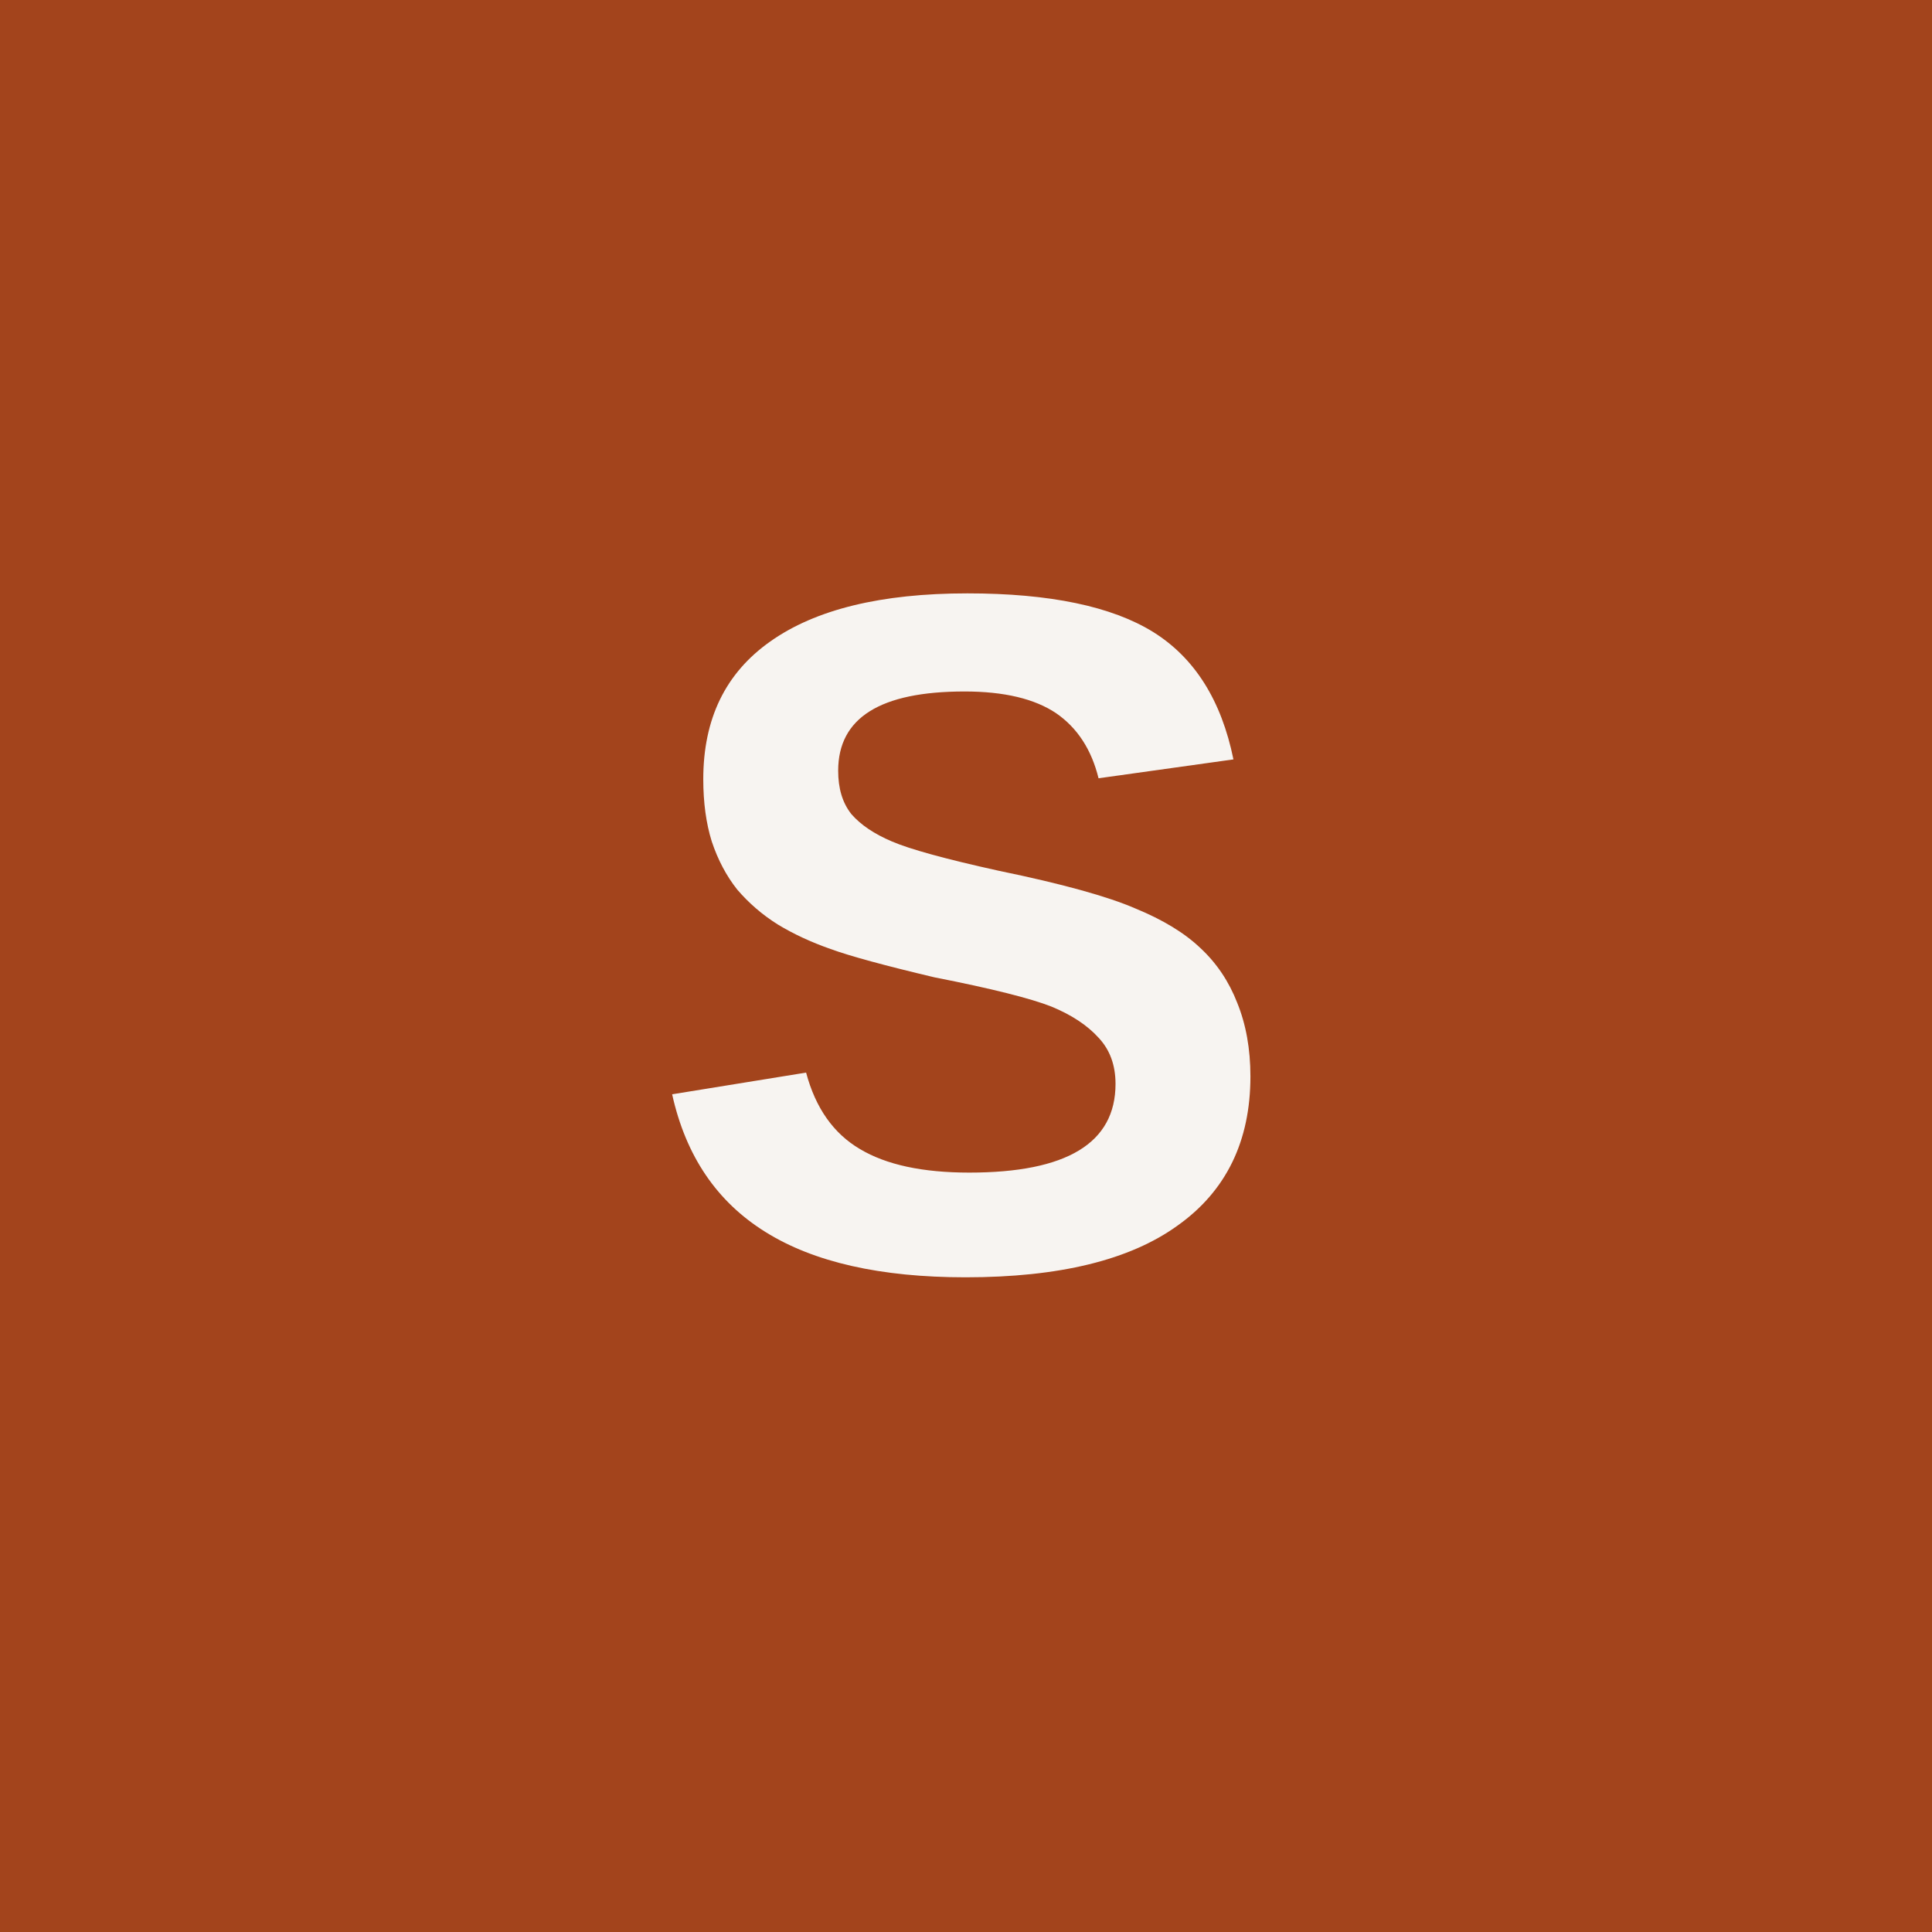
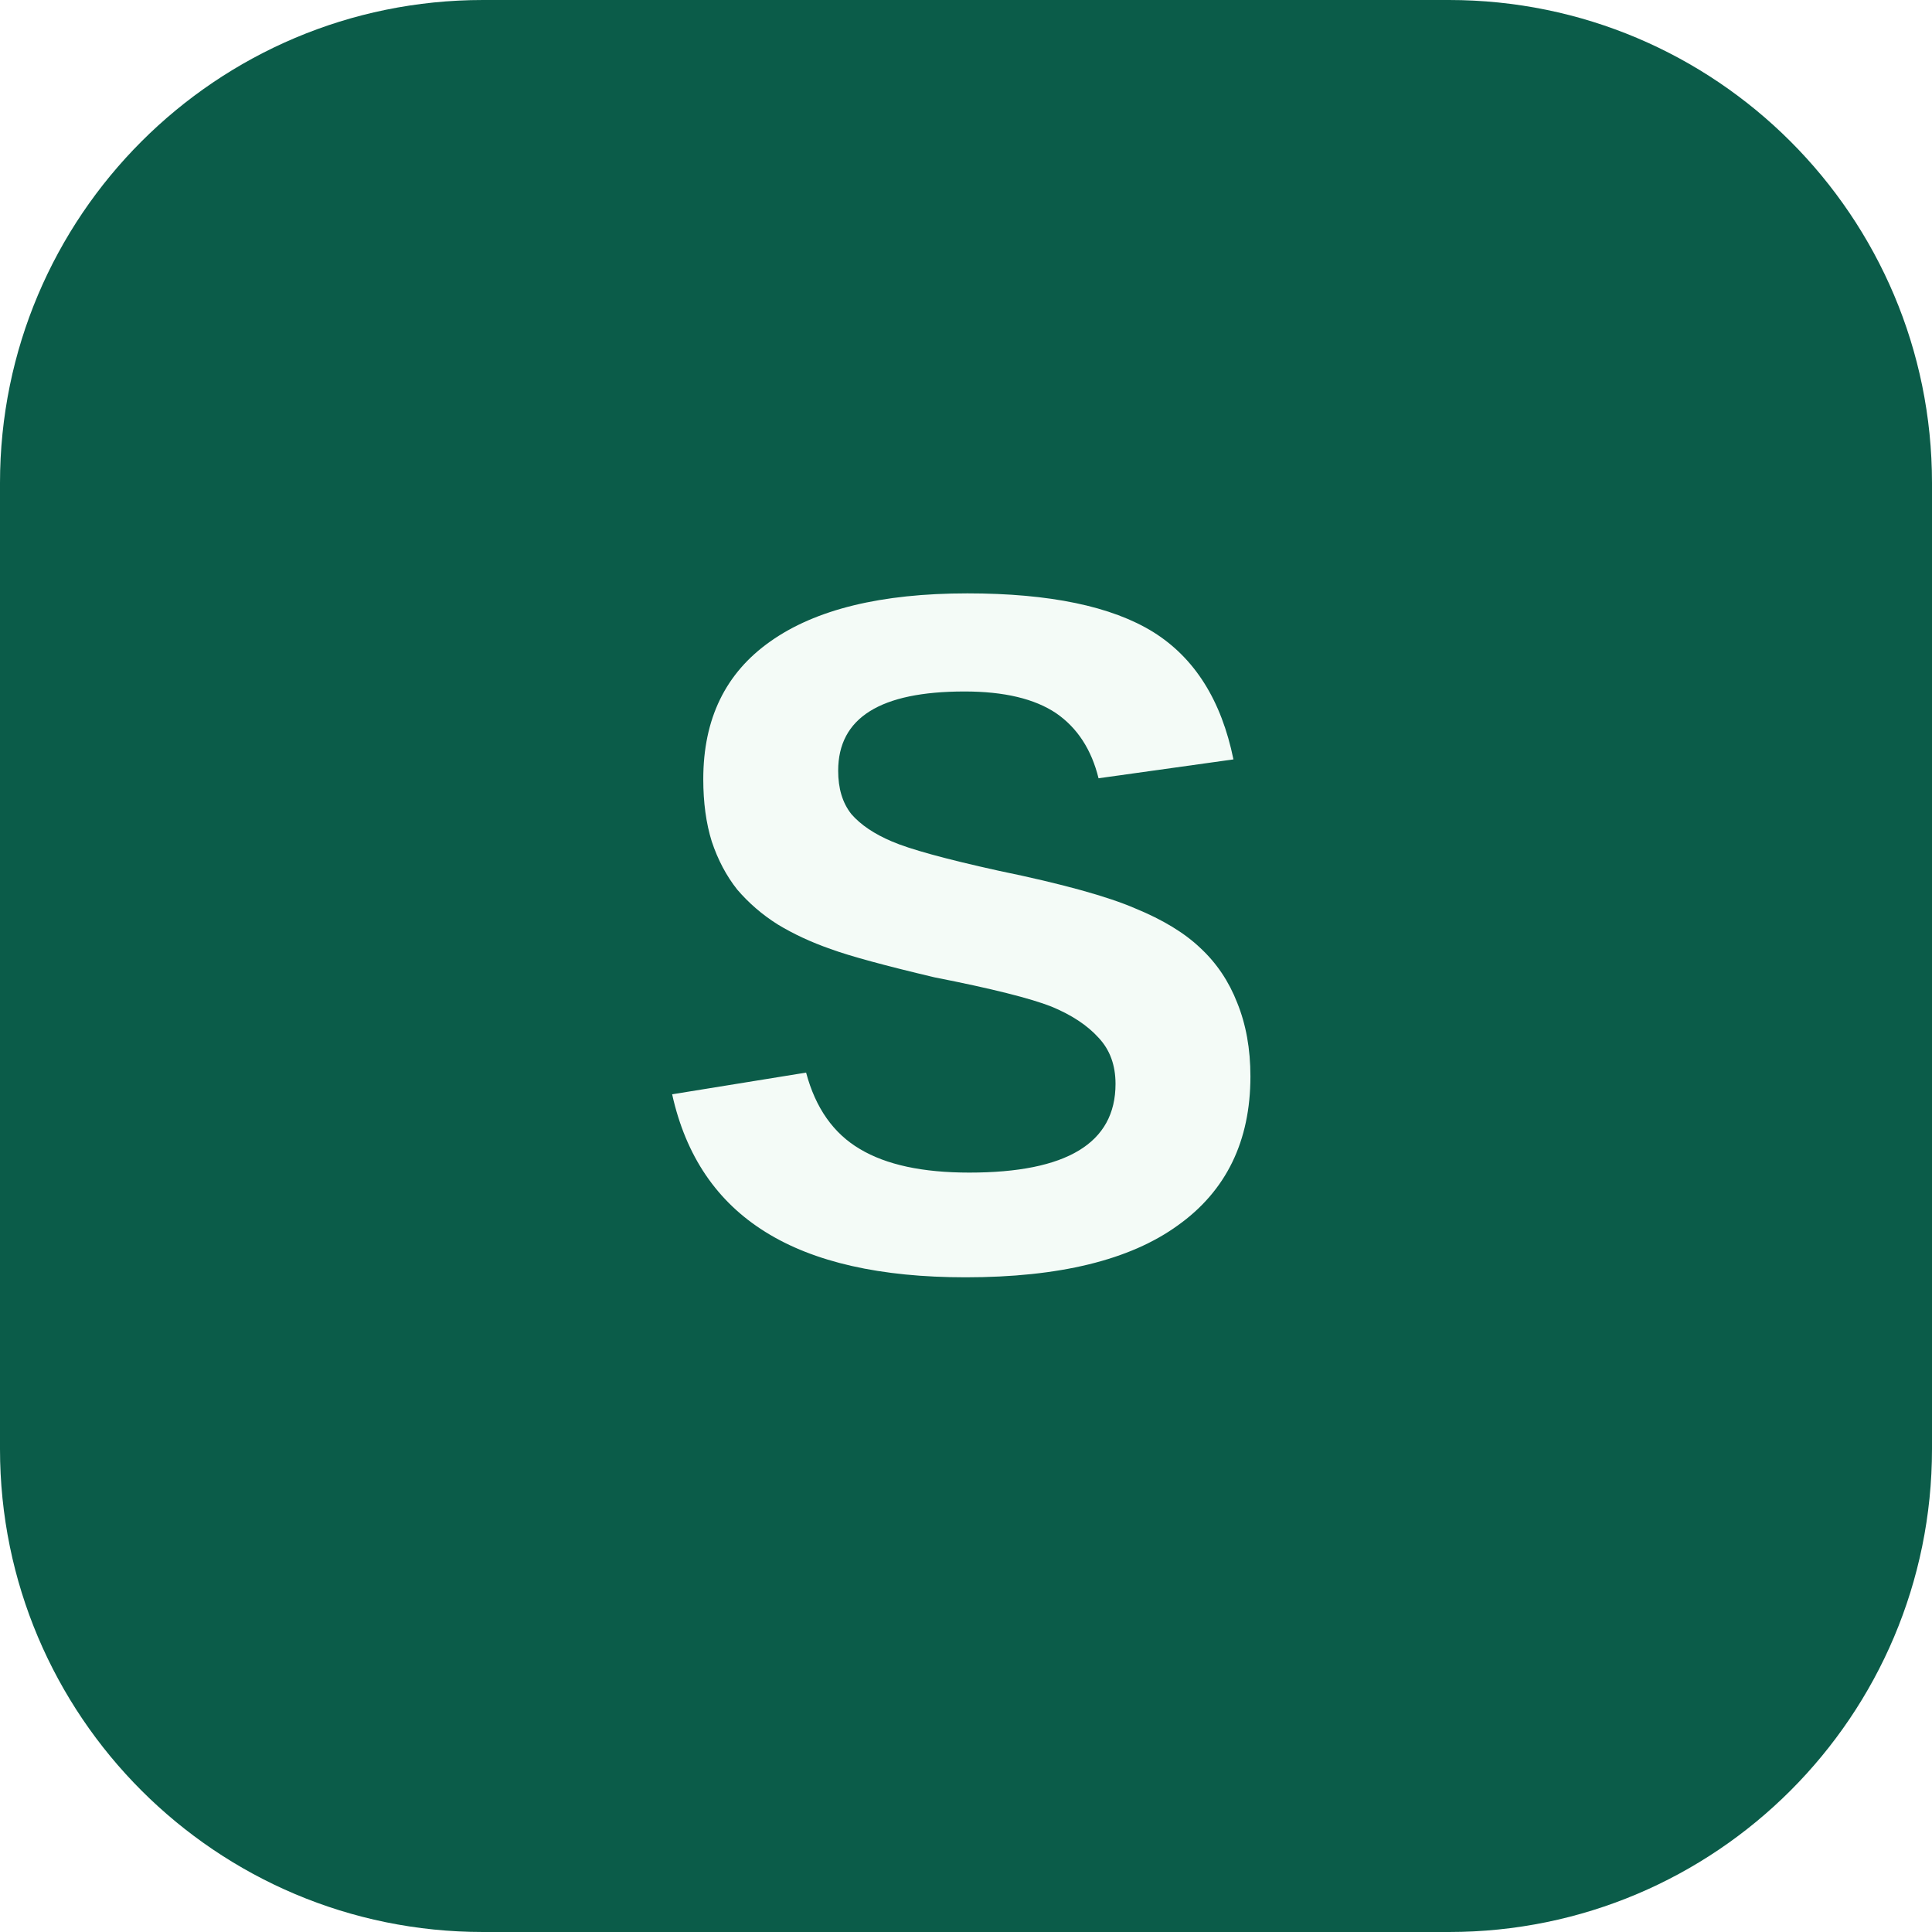
<svg xmlns="http://www.w3.org/2000/svg" viewBox="0 0 32 32">
-   <rect width="32" height="32" fill="#A3441C" />
-   <text x="16" y="21" text-anchor="middle" font-family="Arial, Helvetica, sans-serif" font-size="16" font-weight="700" fill="#F7F4F1">S</text>
+   <rect width="32" height="32" rx="8" fill="#0B5C49" />
+   <text x="16" y="21" text-anchor="middle" font-family="Arial, Helvetica, sans-serif" font-size="16" font-weight="700" fill="#F4FBF7">S</text>
</svg>
